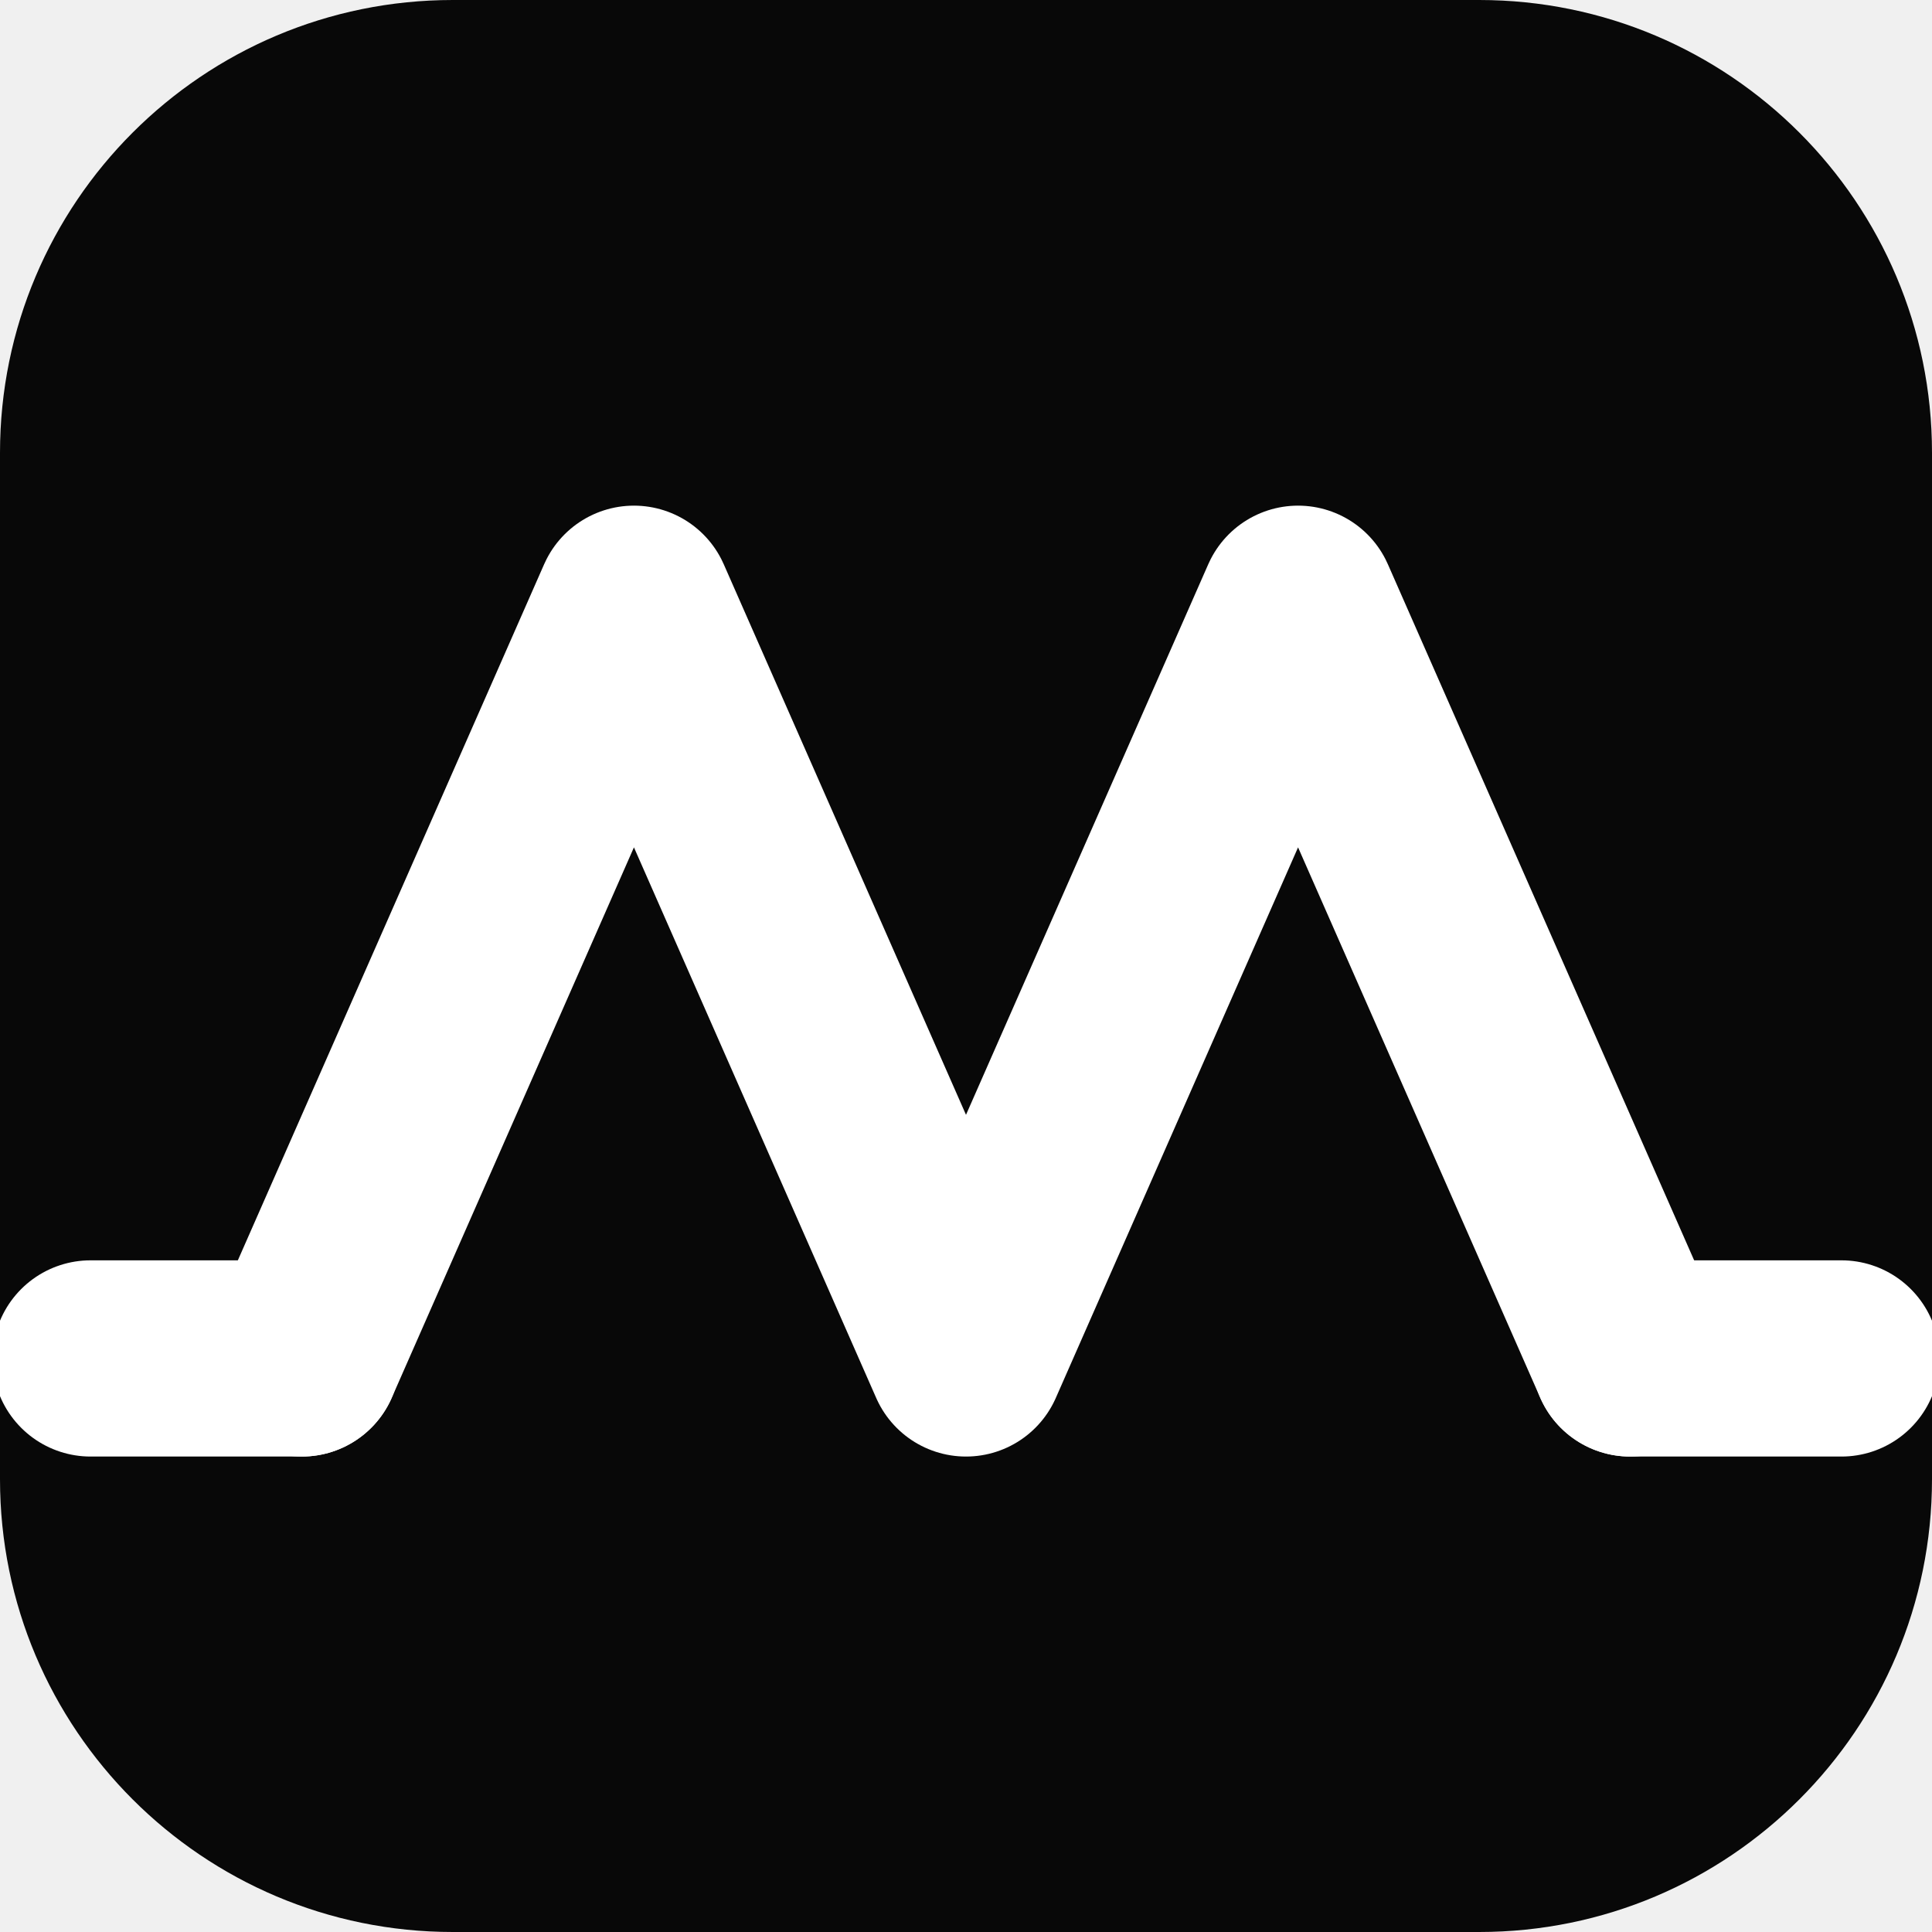
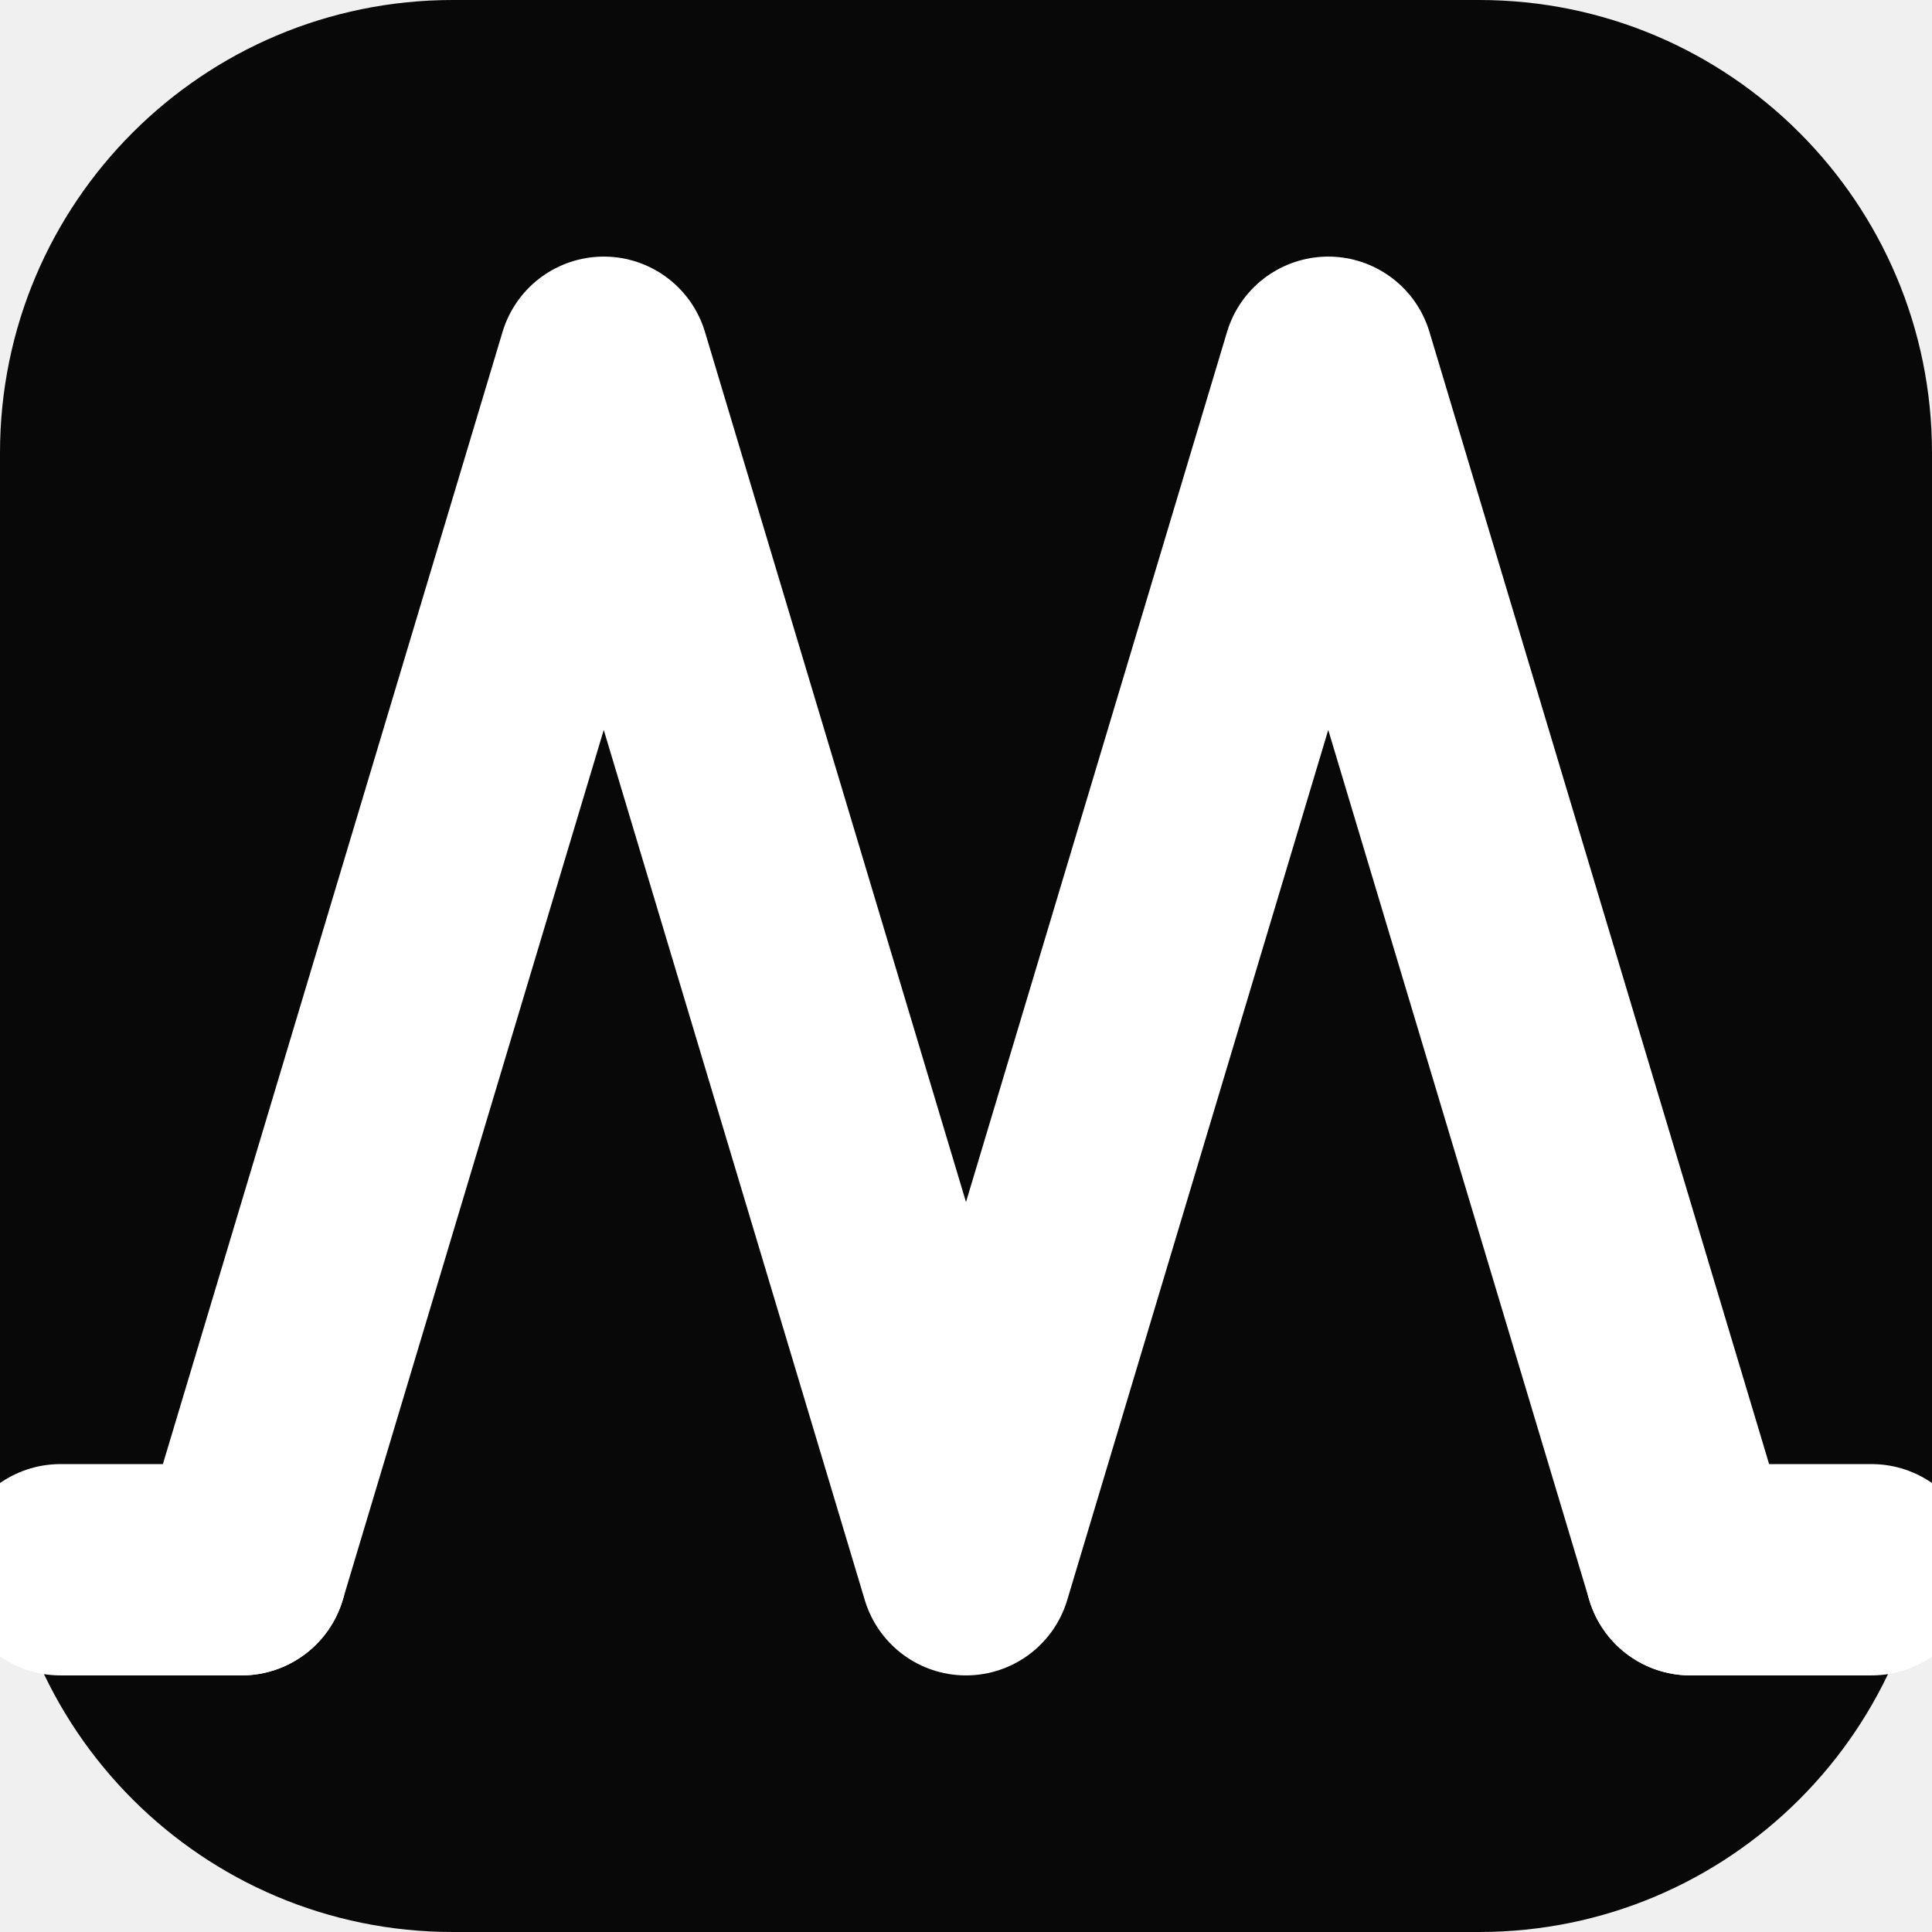
<svg xmlns="http://www.w3.org/2000/svg" viewBox="0 0 64 64">
  <rect width="64" height="64" rx="15" fill="#080808" />
-   <path d="M10 45 L21 20 L32 45 L43 20 L54 45" fill="none" stroke="white" stroke-width="6.5" stroke-linecap="round" stroke-linejoin="round" />
-   <line x1="3" y1="45" x2="10" y2="45" stroke="white" stroke-width="6.5" stroke-linecap="round" />
-   <line x1="54" y1="45" x2="61" y2="45" stroke="white" stroke-width="6.5" stroke-linecap="round" />
+   <path d="M8 52 L20 12 L32 52 L44 12 L56 52" fill="none" stroke="white" stroke-width="7" stroke-linecap="round" stroke-linejoin="round" />
+   <line x1="2" y1="52" x2="8" y2="52" stroke="white" stroke-width="7" stroke-linecap="round" />
+   <line x1="56" y1="52" x2="62" y2="52" stroke="white" stroke-width="7" stroke-linecap="round" />
</svg>
